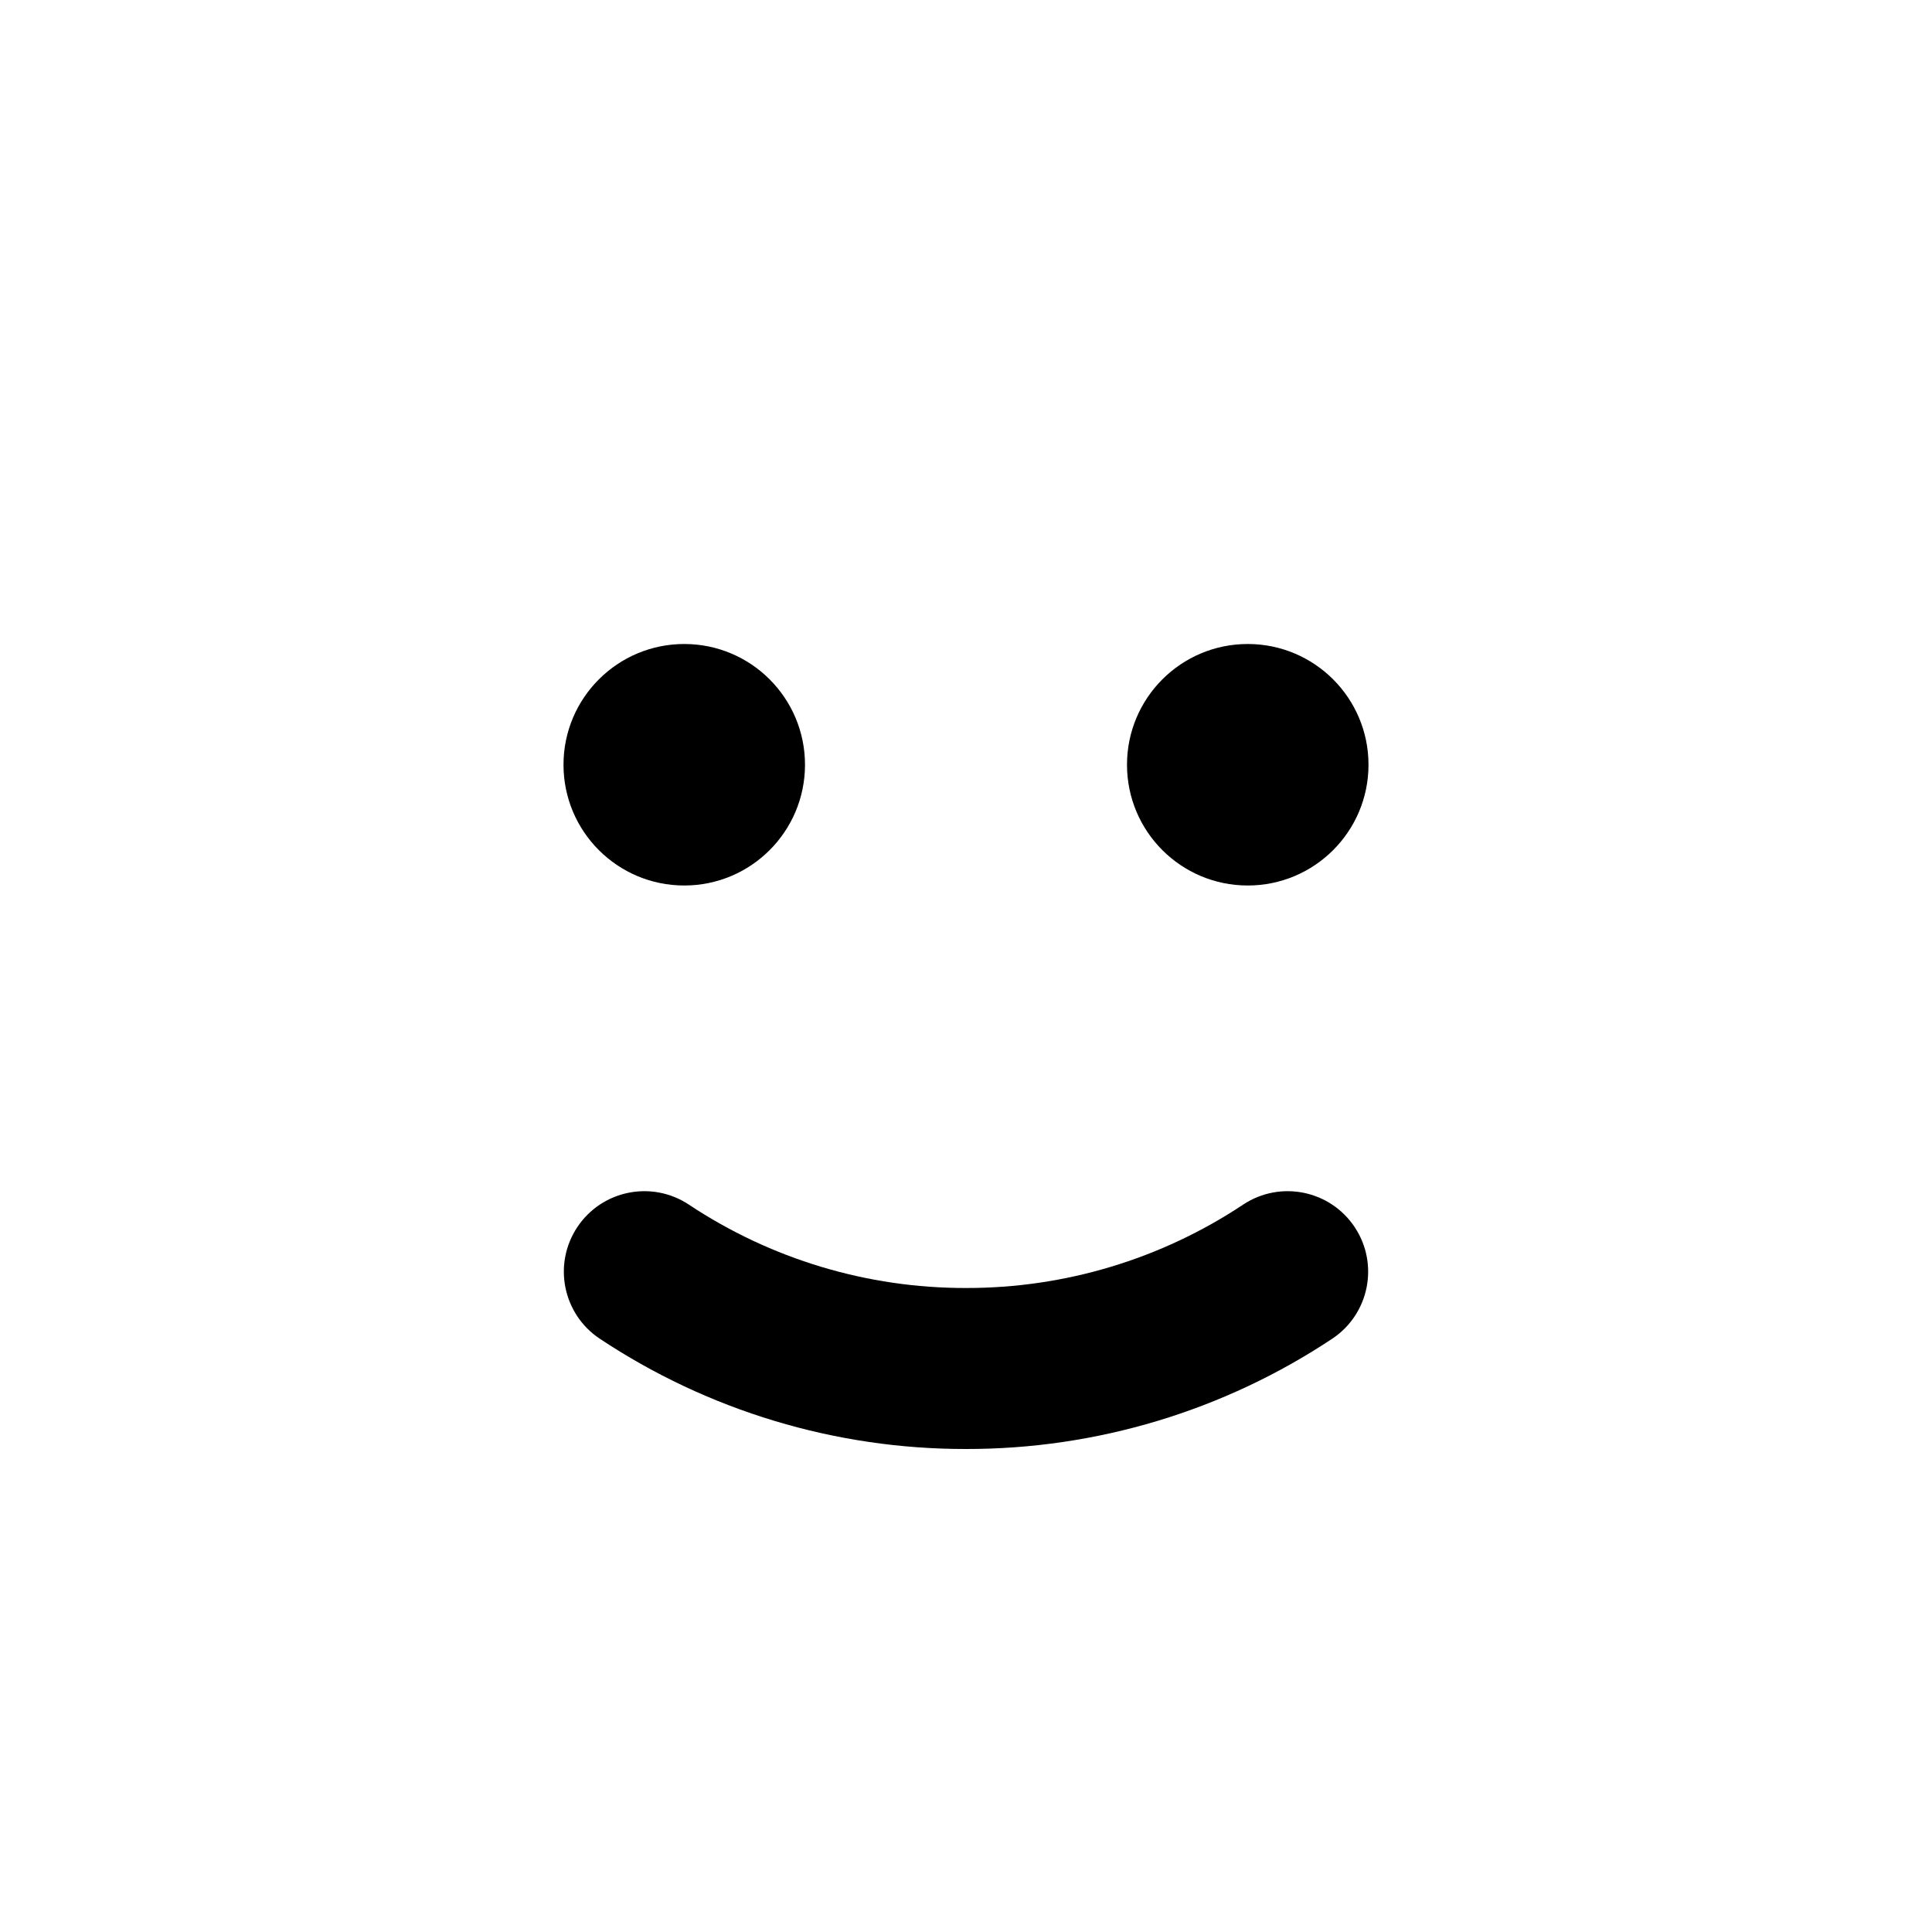
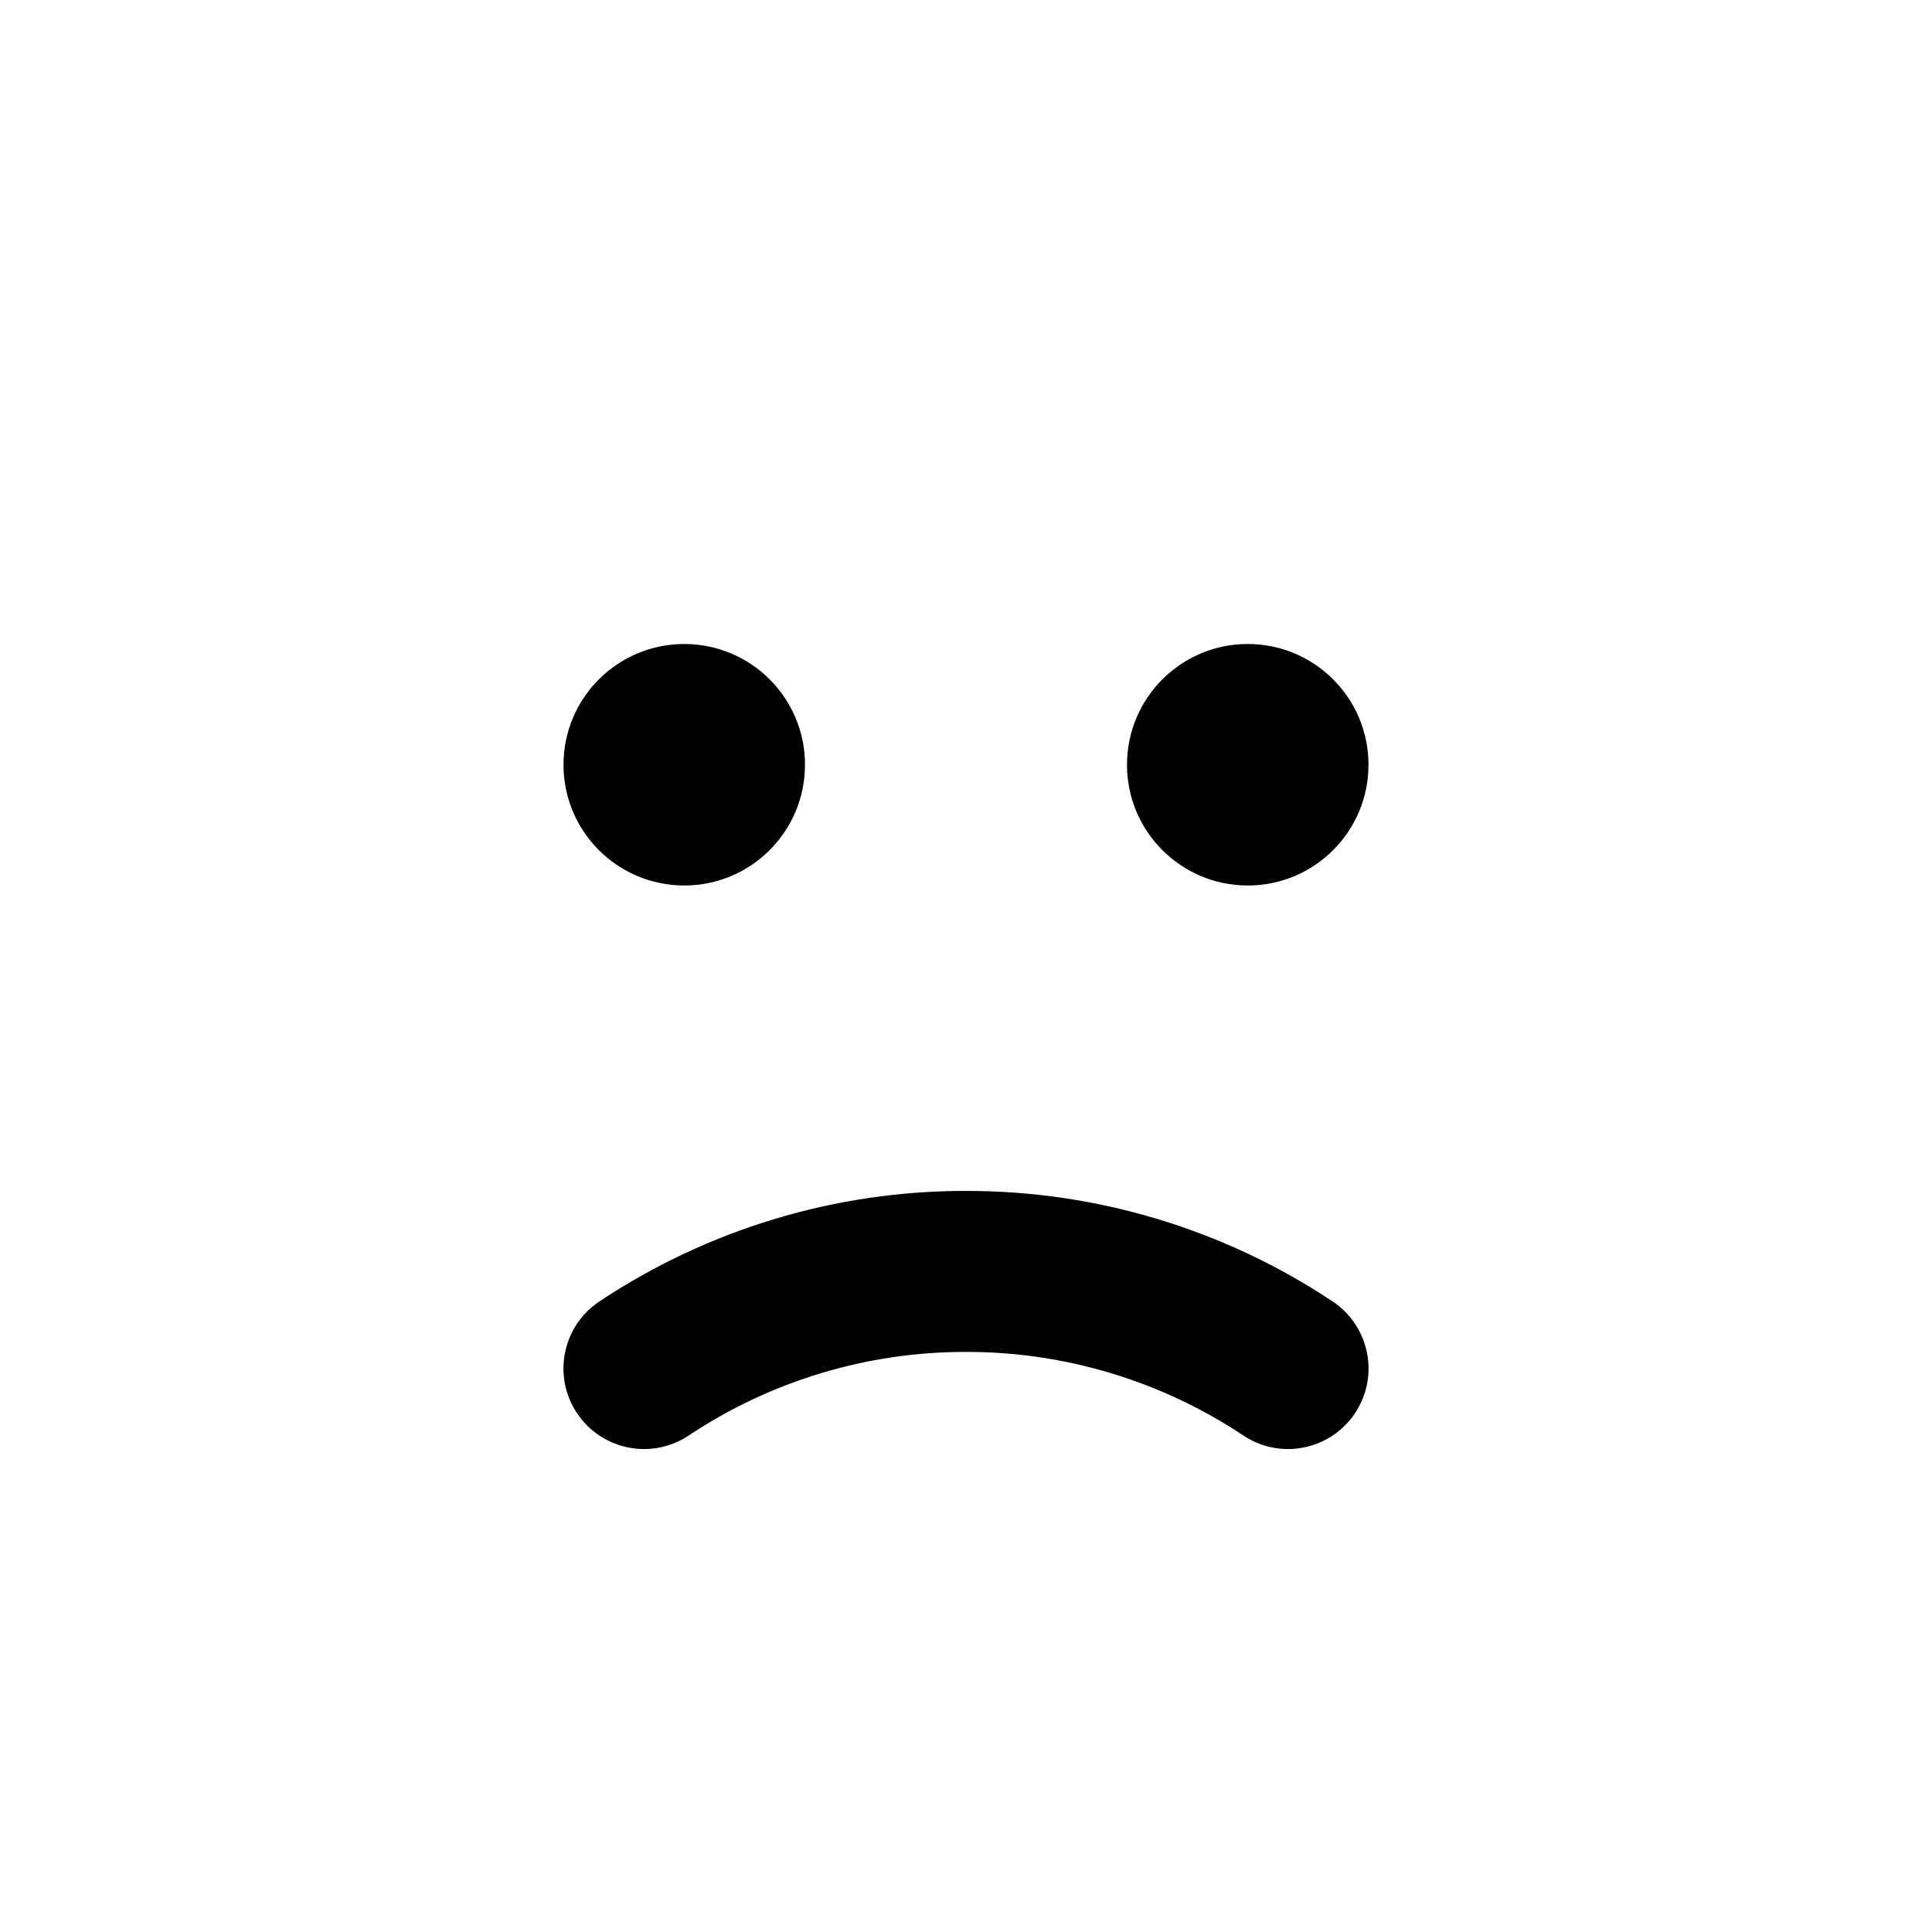
<svg xmlns="http://www.w3.org/2000/svg" width="24" height="24">
  <path d="M15.5 11a1.5 1.5 0 110-3 1.5 1.5 0 010 3zm-7 0a1.5 1.5 0 110-3 1.5 1.5 0 010 3z" />
-   <path fill-rule="evenodd" clip-rule="evenodd" d="M12 16a6.2 6.2 0 003.446-1.038 1 1 0 011.108 1.665A8.2 8.2 0 0112 18a8.2 8.2 0 01-4.554-1.373 1 1 0 011.108-1.665A6.2 6.2 0 0012 16z" />
+   <path fill-rule="evenodd" clip-rule="evenodd" d="M12 16.794a6.2 6.2 0 00-3.446 1.039 1 1 0 11-1.108-1.666A8.2 8.2 0 0112 14.794a8.2 8.2 0 014.554 1.373 1 1 0 11-1.108 1.666A6.2 6.2 0 0012 16.794z" />
</svg>
